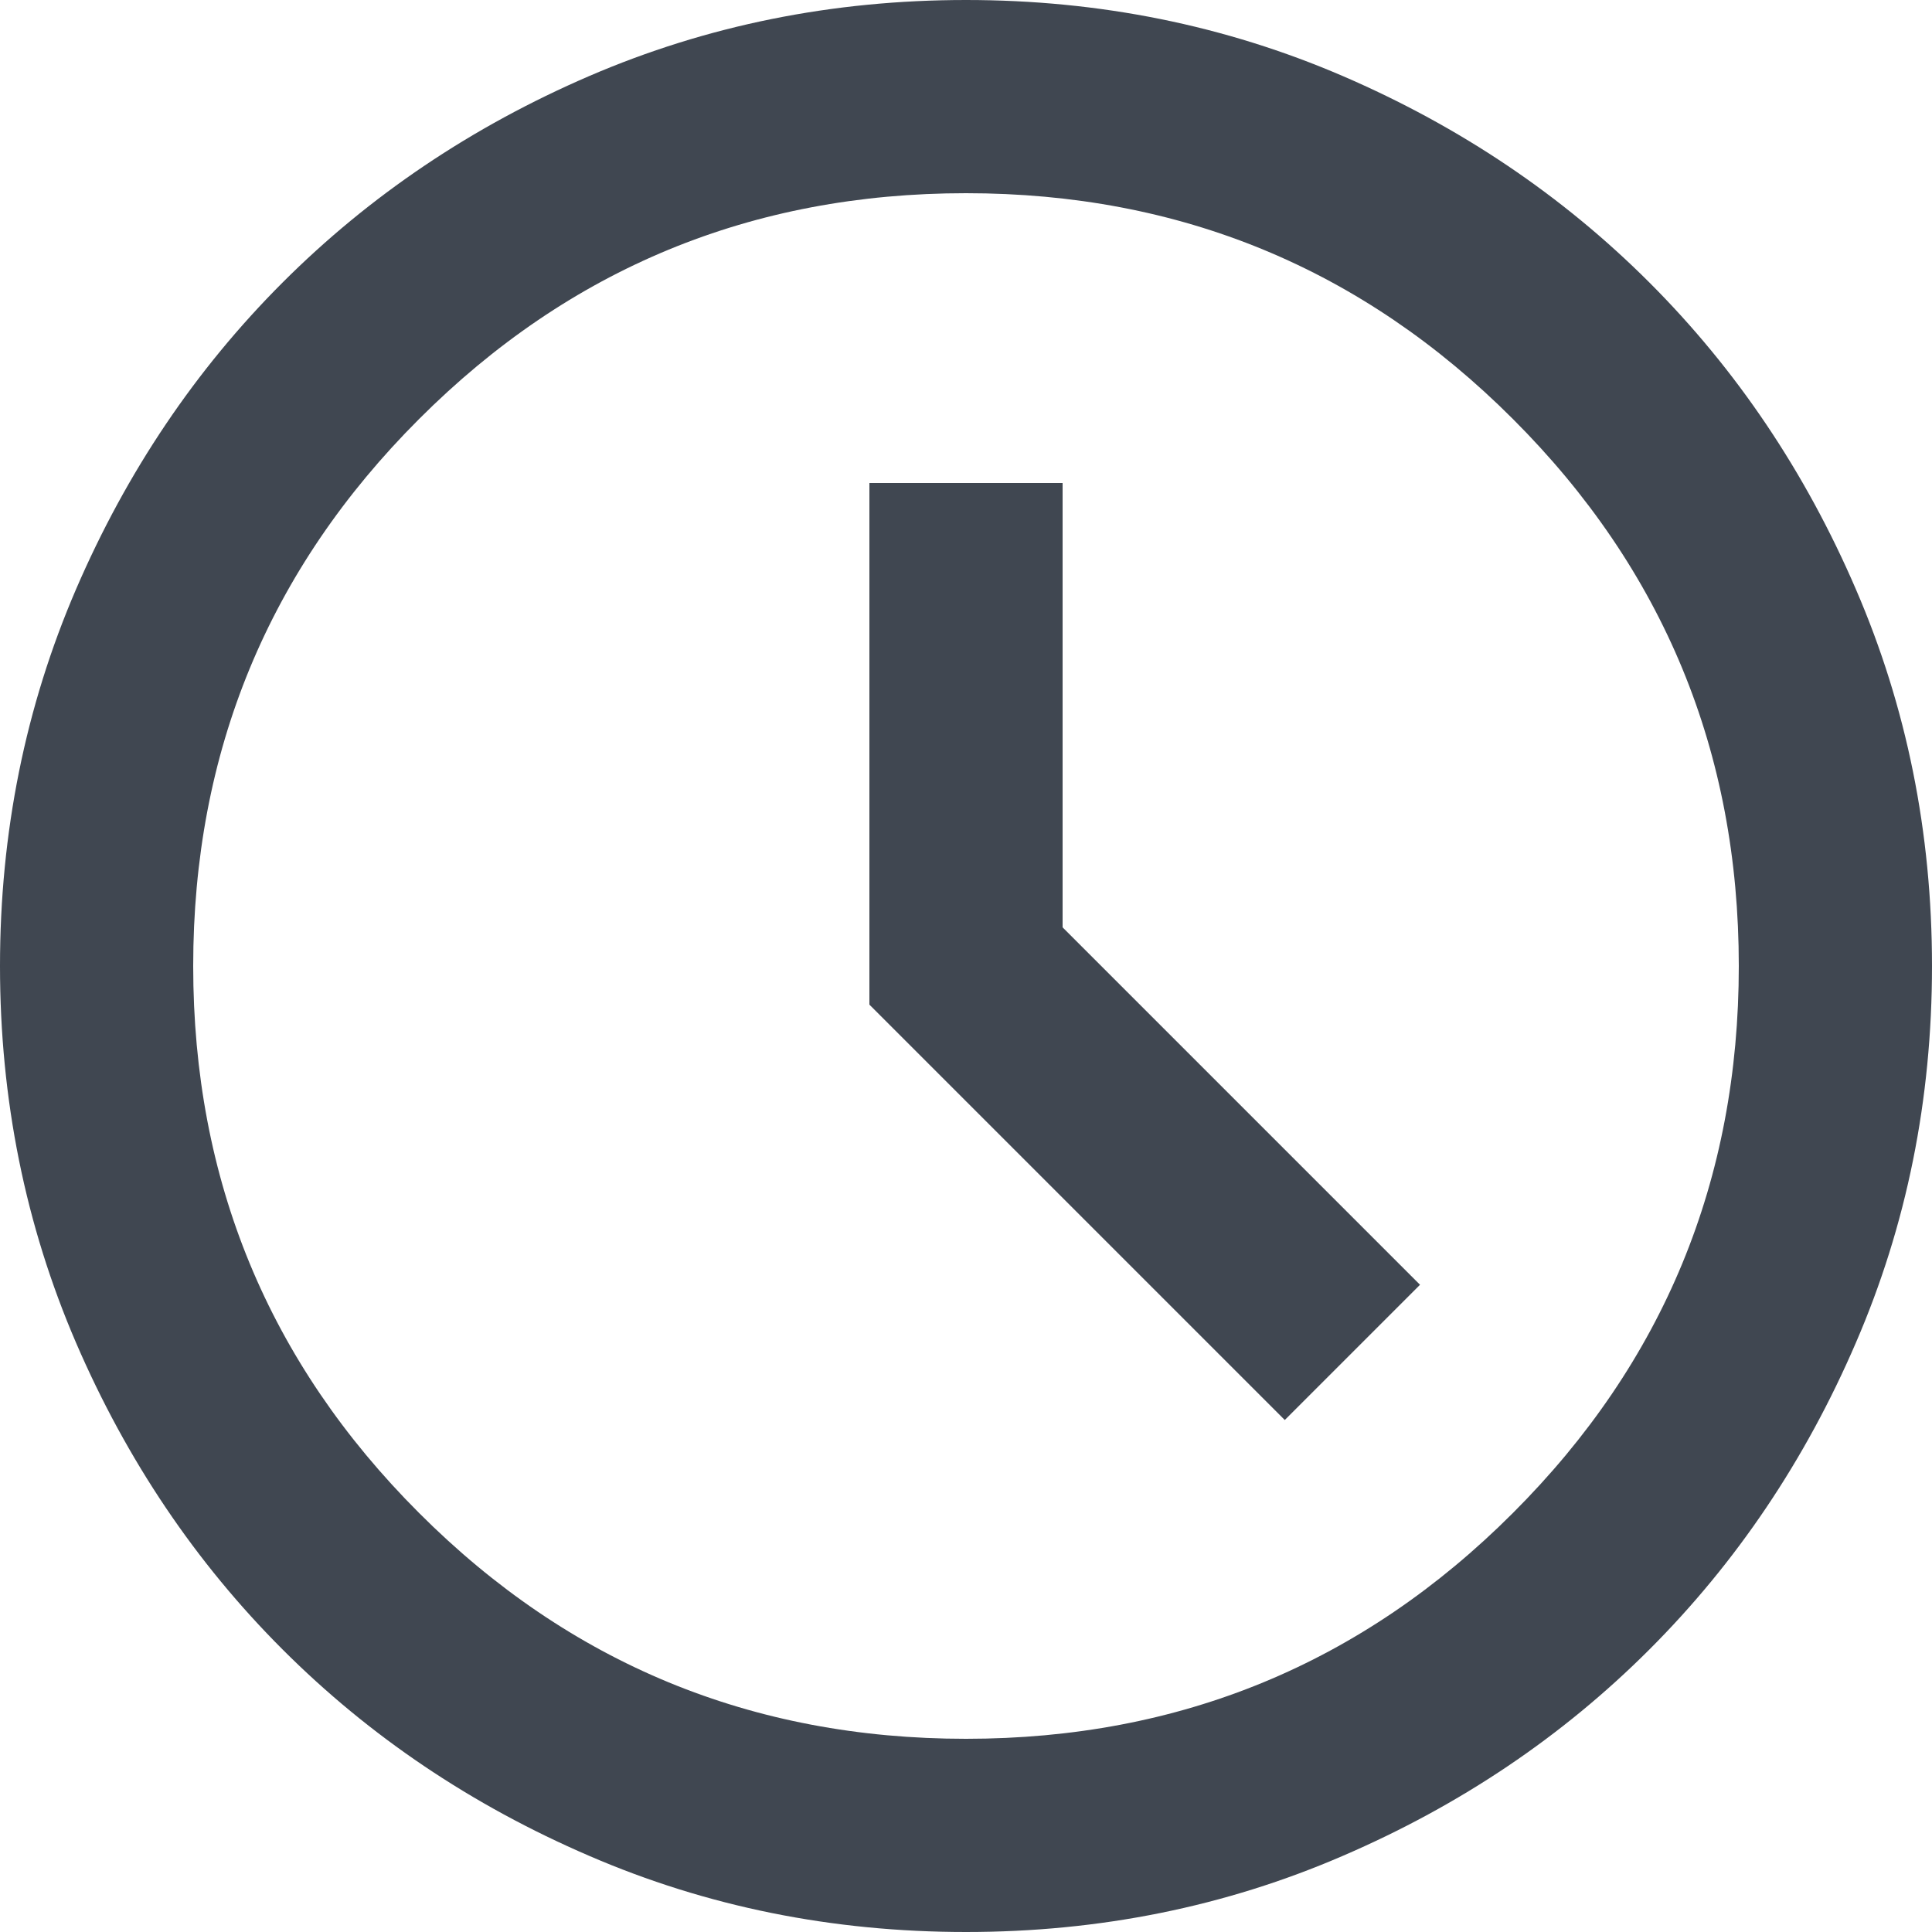
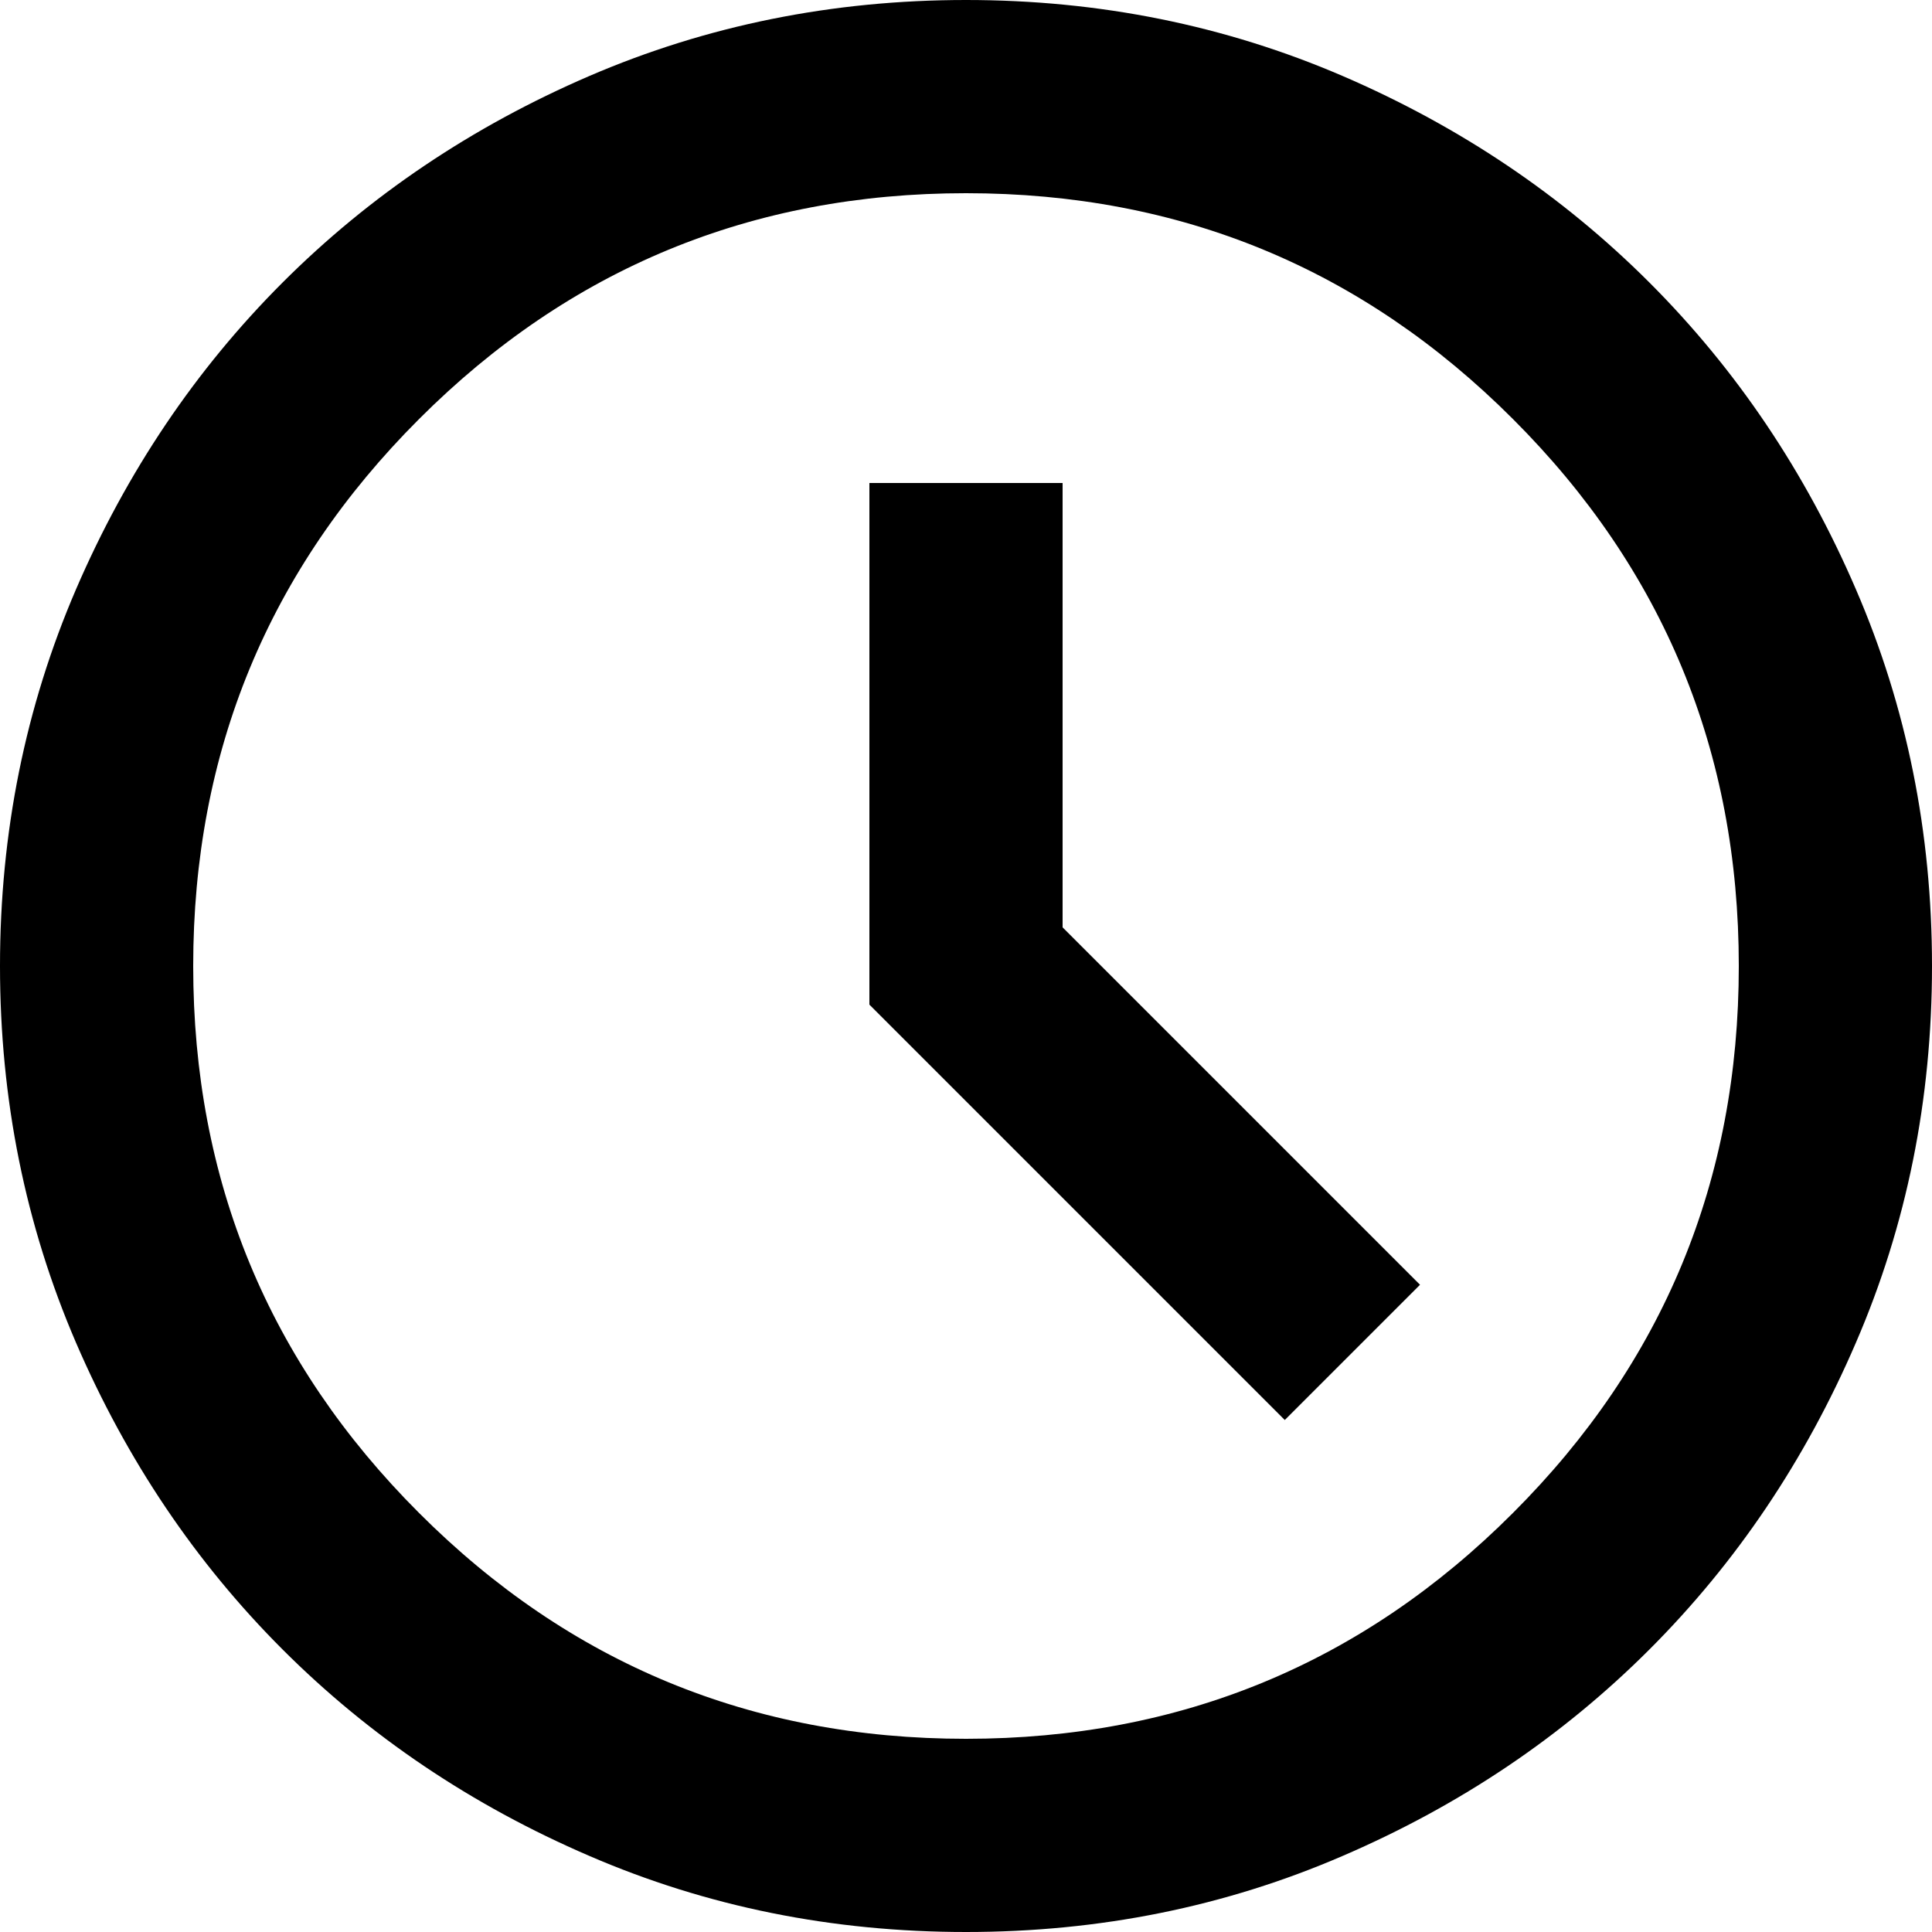
<svg xmlns="http://www.w3.org/2000/svg" width="20" height="20" viewBox="0 0 20 20" fill="none">
-   <path d="M13.3 14.7L14.7 13.3L11 9.6V5H9V10.4L13.3 14.7ZM10 20C8.617 20 7.317 19.738 6.1 19.212C4.883 18.688 3.825 17.975 2.925 17.075C2.025 16.175 1.312 15.117 0.787 13.9C0.263 12.683 0 11.383 0 10C0 8.617 0.263 7.317 0.787 6.1C1.312 4.883 2.025 3.825 2.925 2.925C3.825 2.025 4.883 1.312 6.1 0.787C7.317 0.263 8.617 0 10 0C11.383 0 12.683 0.263 13.9 0.787C15.117 1.312 16.175 2.025 17.075 2.925C17.975 3.825 18.688 4.883 19.212 6.1C19.738 7.317 20 8.617 20 10C20 11.383 19.738 12.683 19.212 13.9C18.688 15.117 17.975 16.175 17.075 17.075C16.175 17.975 15.117 18.688 13.9 19.212C12.683 19.738 11.383 20 10 20ZM10 18C12.217 18 14.104 17.221 15.662 15.662C17.221 14.104 18 12.217 18 10C18 7.783 17.221 5.896 15.662 4.338C14.104 2.779 12.217 2 10 2C7.783 2 5.896 2.779 4.338 4.338C2.779 5.896 2 7.783 2 10C2 12.217 2.779 14.104 4.338 15.662C5.896 17.221 7.783 18 10 18Z" fill="#404751" />
+   <path d="M13.3 14.7L14.7 13.3L11 9.6V5H9V10.4L13.3 14.7ZM10 20C8.617 20 7.317 19.738 6.1 19.212C4.883 18.688 3.825 17.975 2.925 17.075C2.025 16.175 1.312 15.117 0.787 13.9C0.263 12.683 0 11.383 0 10C0 8.617 0.263 7.317 0.787 6.1C1.312 4.883 2.025 3.825 2.925 2.925C3.825 2.025 4.883 1.312 6.1 0.787C7.317 0.263 8.617 0 10 0C11.383 0 12.683 0.263 13.9 0.787C15.117 1.312 16.175 2.025 17.075 2.925C17.975 3.825 18.688 4.883 19.212 6.1C19.738 7.317 20 8.617 20 10C20 11.383 19.738 12.683 19.212 13.9C18.688 15.117 17.975 16.175 17.075 17.075C16.175 17.975 15.117 18.688 13.9 19.212C12.683 19.738 11.383 20 10 20ZM10 18C12.217 18 14.104 17.221 15.662 15.662C17.221 14.104 18 12.217 18 10C18 7.783 17.221 5.896 15.662 4.338C14.104 2.779 12.217 2 10 2C7.783 2 5.896 2.779 4.338 4.338C2.779 5.896 2 7.783 2 10C2 12.217 2.779 14.104 4.338 15.662C5.896 17.221 7.783 18 10 18Z" fill="currentColor" />
</svg>
